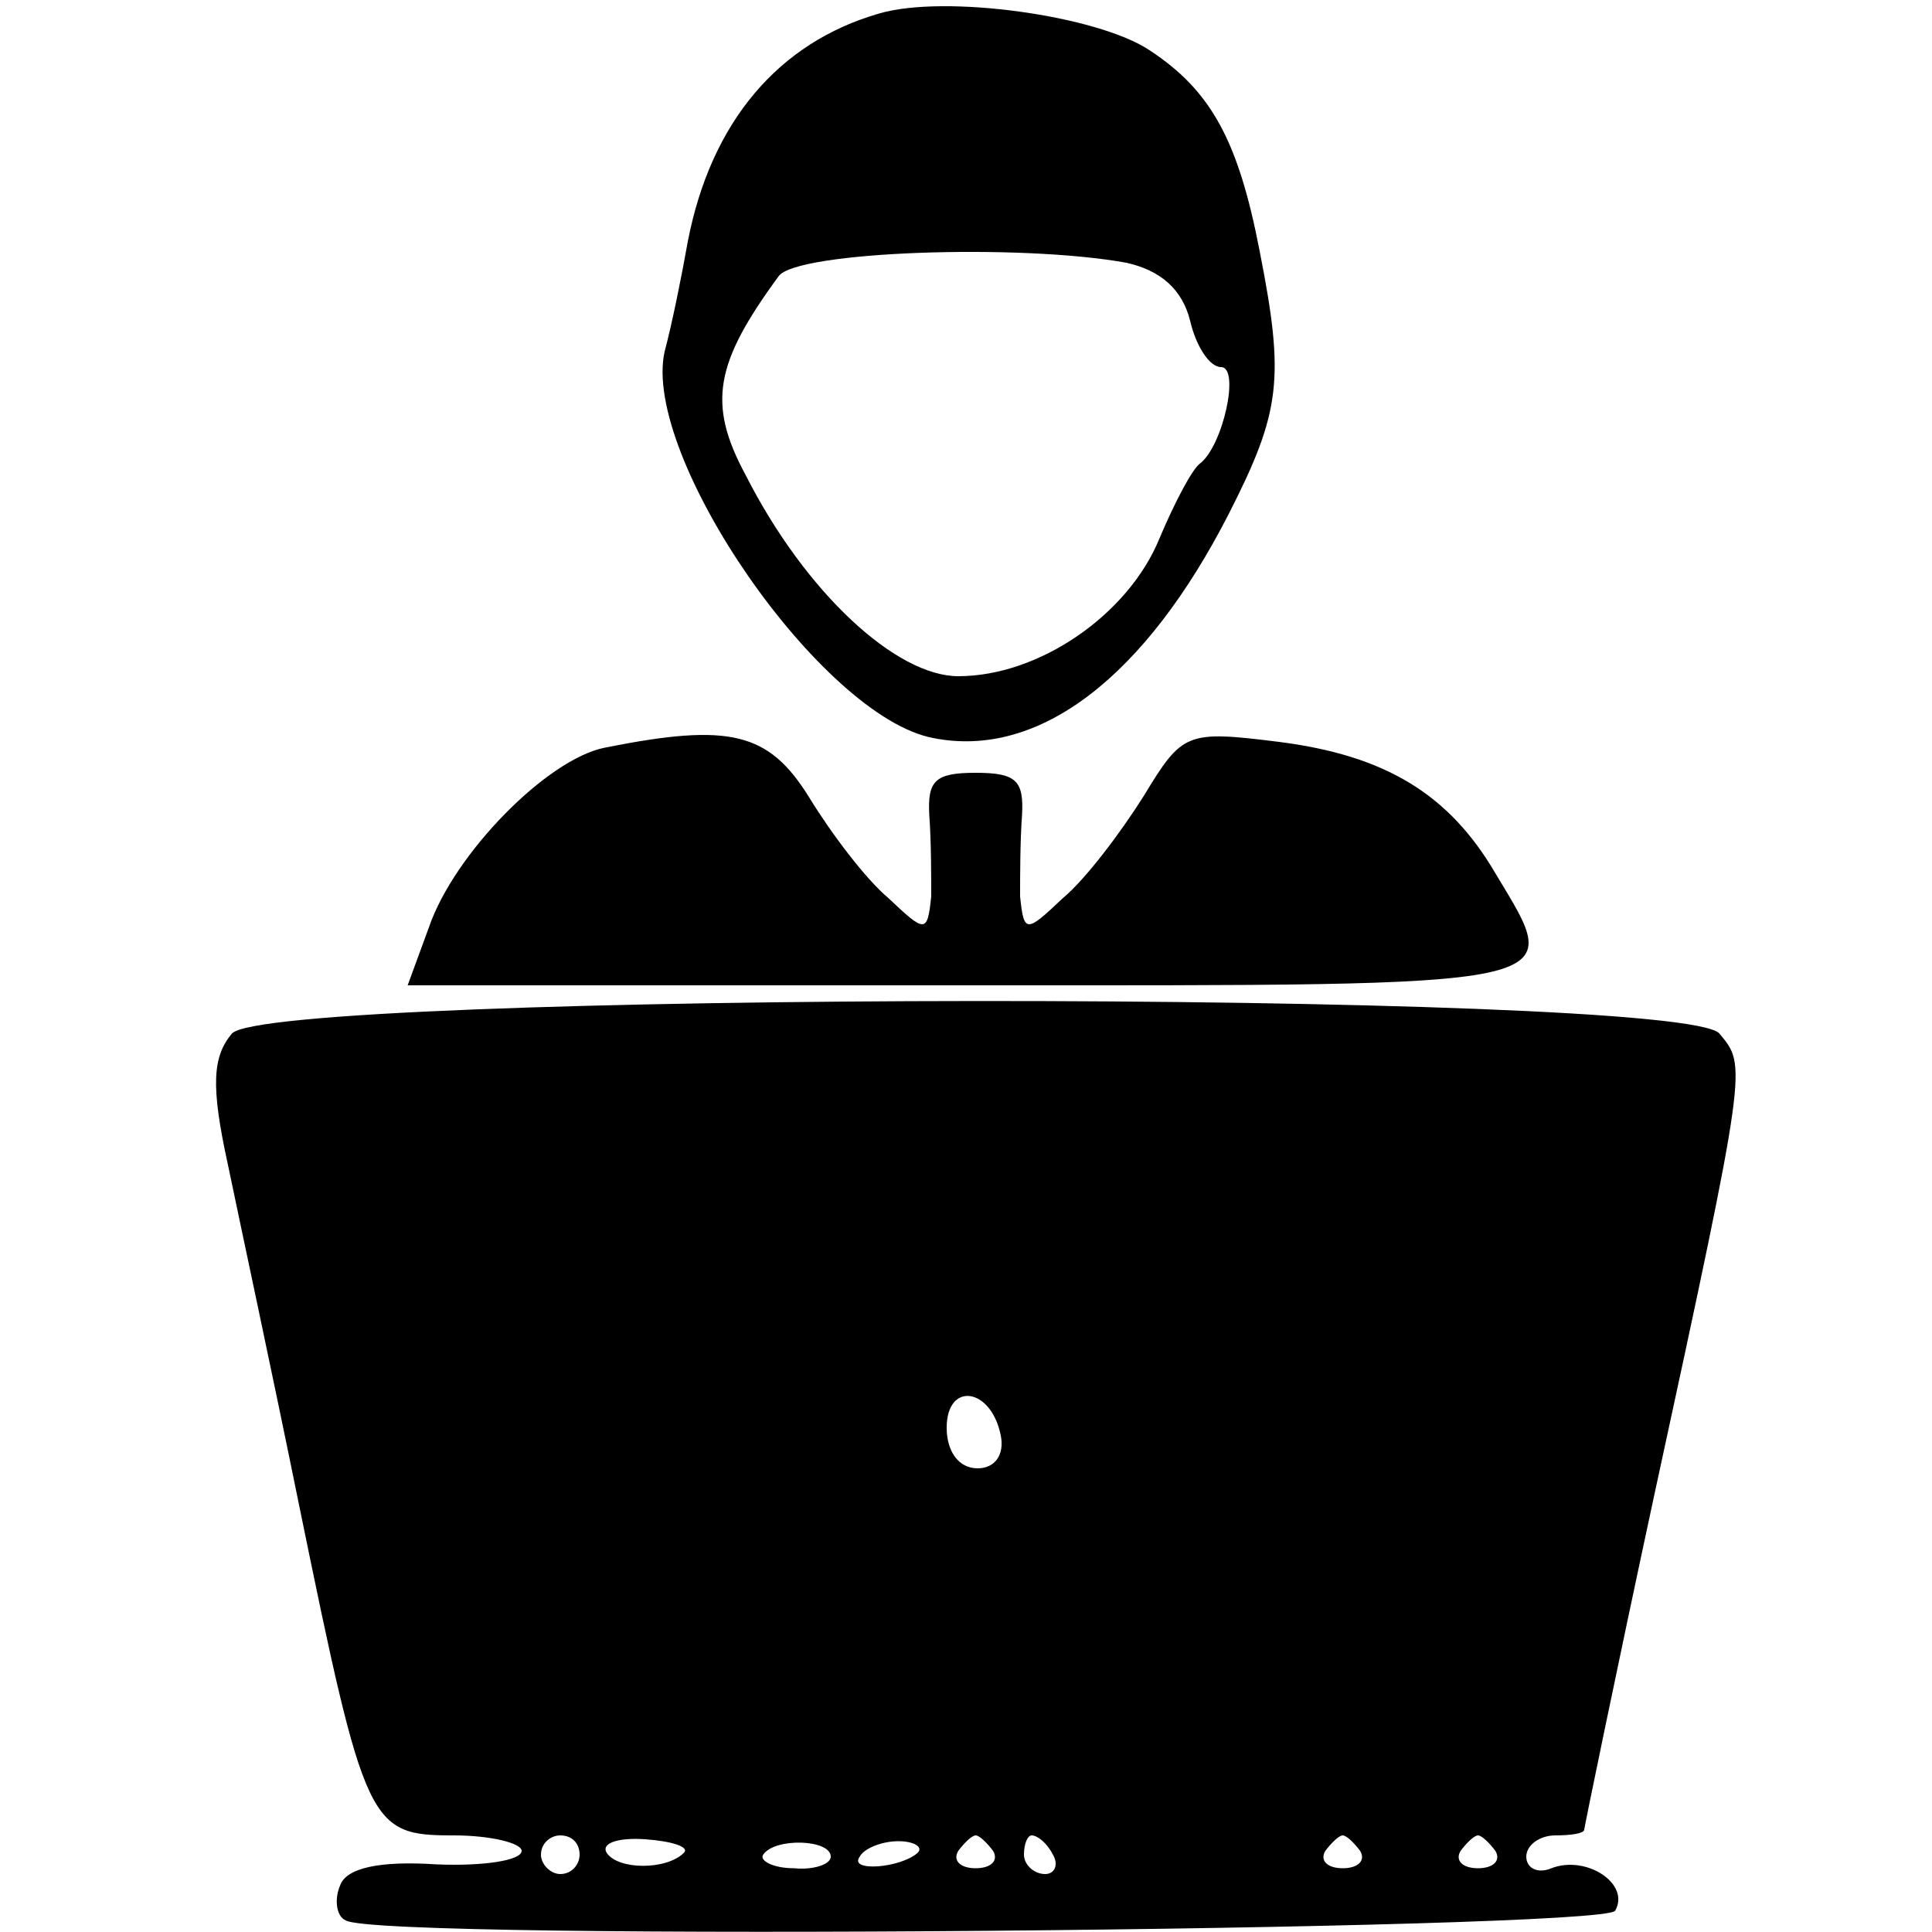
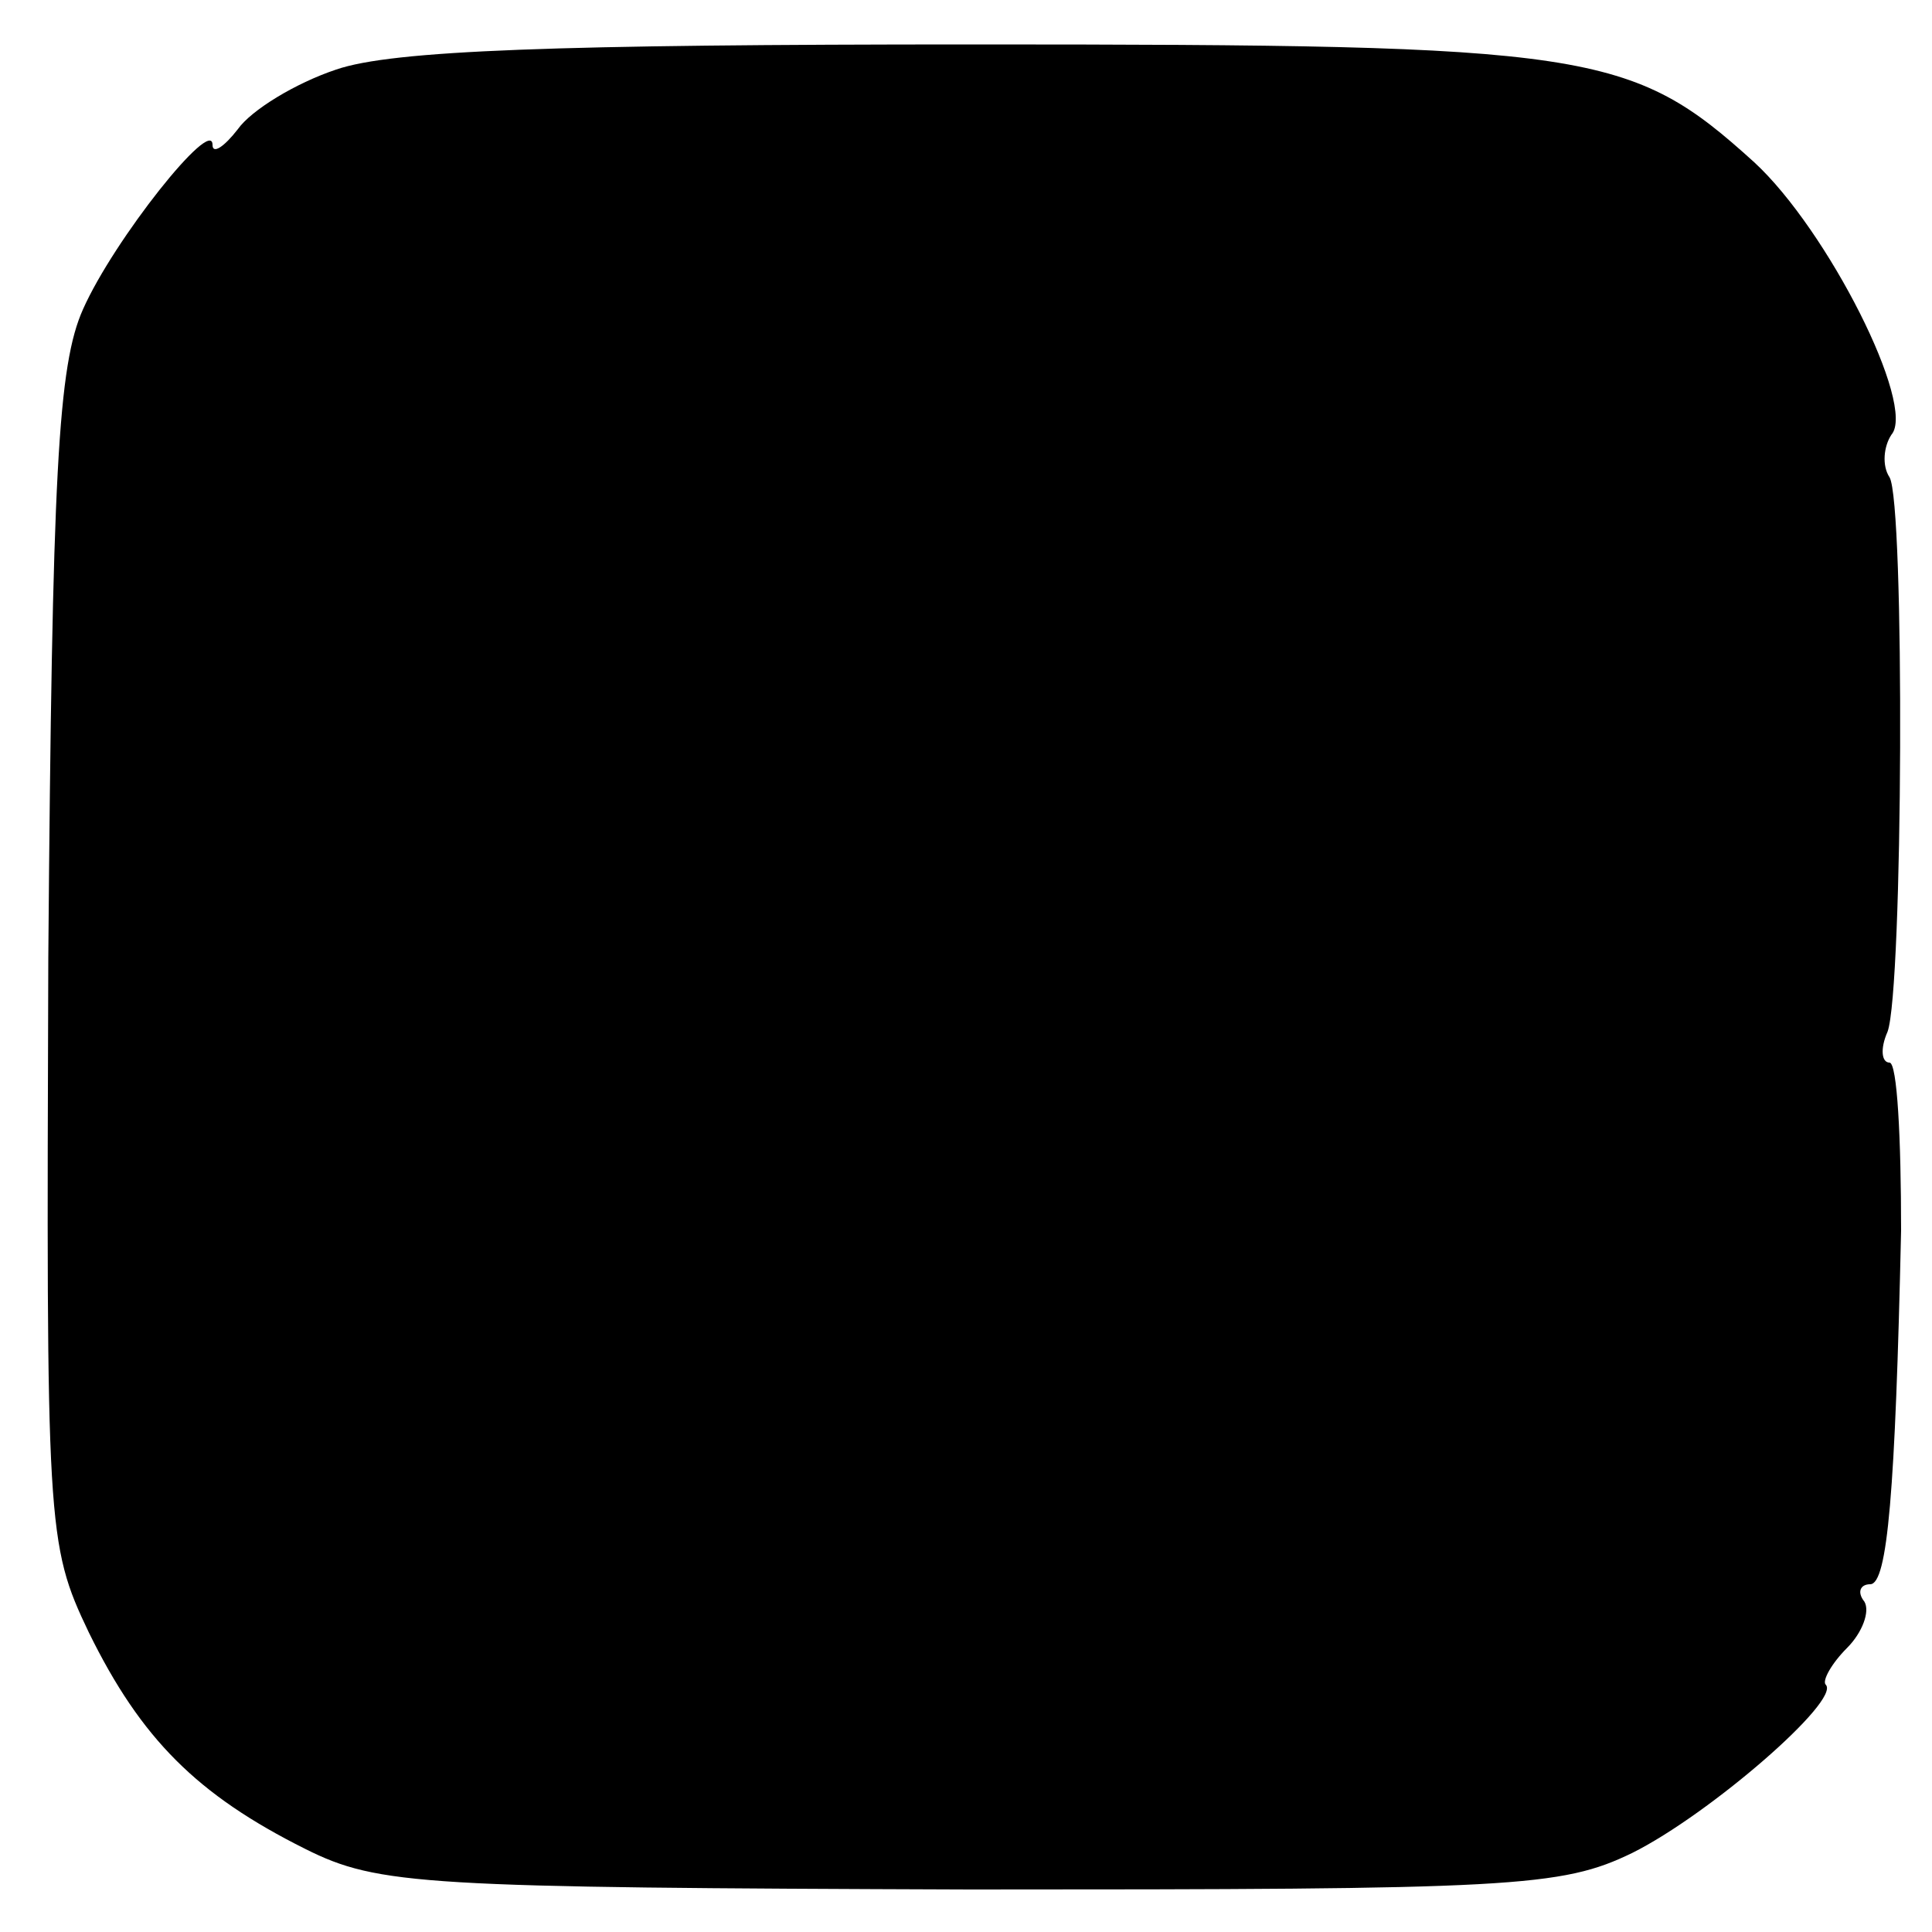
<svg xmlns="http://www.w3.org/2000/svg" version="1.0" width="100pt" height="100pt" viewBox="0 0 100 100" preserveAspectRatio="xMidYMid meet">
  <g transform="translate(0,100) scale(0.1,-0.1)" fill="#000000" stroke="none">
-     <path d="M455 993 c-52 -15 -87 -56 -99 -118 -3 -17 -8 -42 -12 -57 -12 -54 81 -189 139 -200 55 -11 110 32 153 116 27 53 29 70 16 136 -11 57 -25 83 -57 104 -27 18 -106 29 -140 19z m128 -129 c18 -4 29 -14 33 -30 3 -13 10 -24 16 -24 10 0 1 -41 -11 -50 -4 -3 -13 -20 -21 -39 -16 -39 -62 -71 -104 -71 -32 0 -79 43 -110 104 -20 37 -16 58 17 103 9 13 125 17 180 7z" />
-     <path d="M313 613 c-30 -6 -78 -55 -91 -93 l-11 -30 290 0 c317 0 309 -2 273 58 -24 41 -57 61 -112 68 -48 6 -50 5 -70 -28 -12 -19 -30 -43 -42 -53 -19 -18 -20 -18 -22 1 0 10 0 29 1 42 1 18 -3 22 -24 22 -21 0 -25 -4 -24 -22 1 -13 1 -32 1 -42 -2 -19 -3 -19 -22 -1 -12 10 -30 34 -41 52 -21 34 -41 39 -106 26z" />
-     <path d="M120 465 c-10 -12 -11 -27 -2 -68 6 -29 23 -108 37 -177 34 -166 36 -170 80 -170 19 0 35 -4 35 -8 0 -5 -20 -8 -44 -7 -30 2 -47 -2 -50 -11 -3 -7 -2 -16 3 -18 17 -11 650 -5 657 5 8 14 -15 29 -33 22 -7 -3 -13 0 -13 6 0 6 7 11 15 11 8 0 15 1 15 3 0 1 16 79 36 172 49 226 48 223 34 240 -19 23 -751 22 -770 0z m398 -208 c2 -10 -3 -17 -12 -17 -10 0 -16 9 -16 21 0 24 23 21 28 -4z m-218 -217 c0 -5 -4 -10 -10 -10 -5 0 -10 5 -10 10 0 6 5 10 10 10 6 0 10 -4 10 -10z m54 1 c-9 -9 -34 -9 -40 0 -3 5 6 8 20 7 14 -1 23 -4 20 -7z m76 -2 c0 -4 -9 -7 -19 -6 -11 0 -18 4 -16 7 6 9 35 8 35 -1z m45 2 c-9 -8 -36 -10 -30 -2 2 4 11 8 20 8 8 0 13 -3 10 -6z m39 1 c3 -5 -1 -9 -9 -9 -8 0 -12 4 -9 9 3 4 7 8 9 8 2 0 6 -4 9 -8z m31 -2 c3 -5 1 -10 -4 -10 -6 0 -11 5 -11 10 0 6 2 10 4 10 3 0 8 -4 11 -10z m159 2 c3 -5 -1 -9 -9 -9 -8 0 -12 4 -9 9 3 4 7 8 9 8 2 0 6 -4 9 -8z m70 0 c3 -5 -1 -9 -9 -9 -8 0 -12 4 -9 9 3 4 7 8 9 8 2 0 6 -4 9 -8z" />
+     <path d="M174 964 c-21 -7 -44 -21 -51 -31 -7 -9 -13 -13 -13 -8 0 15 -51 -49 -67 -85 -13 -29 -16 -84 -18 -336 -1 -295 -1 -303 21 -349 27 -55 56 -84 112 -112 38 -19 61 -20 344 -21 281 0 306 1 343 19 40 20 108 79 100 87 -2 2 3 11 11 19 8 8 12 19 9 24 -4 5 -2 9 3 9 9 0 13 48 16 183 0 48 -2 87 -6 87 -4 0 -5 7 -1 16 8 22 9 274 1 287 -4 6 -3 16 1 22 13 15 -33 106 -71 141 -64 58 -84 61 -404 61 -216 0 -301 -3 -330 -13z" />
  </g>
</svg>
